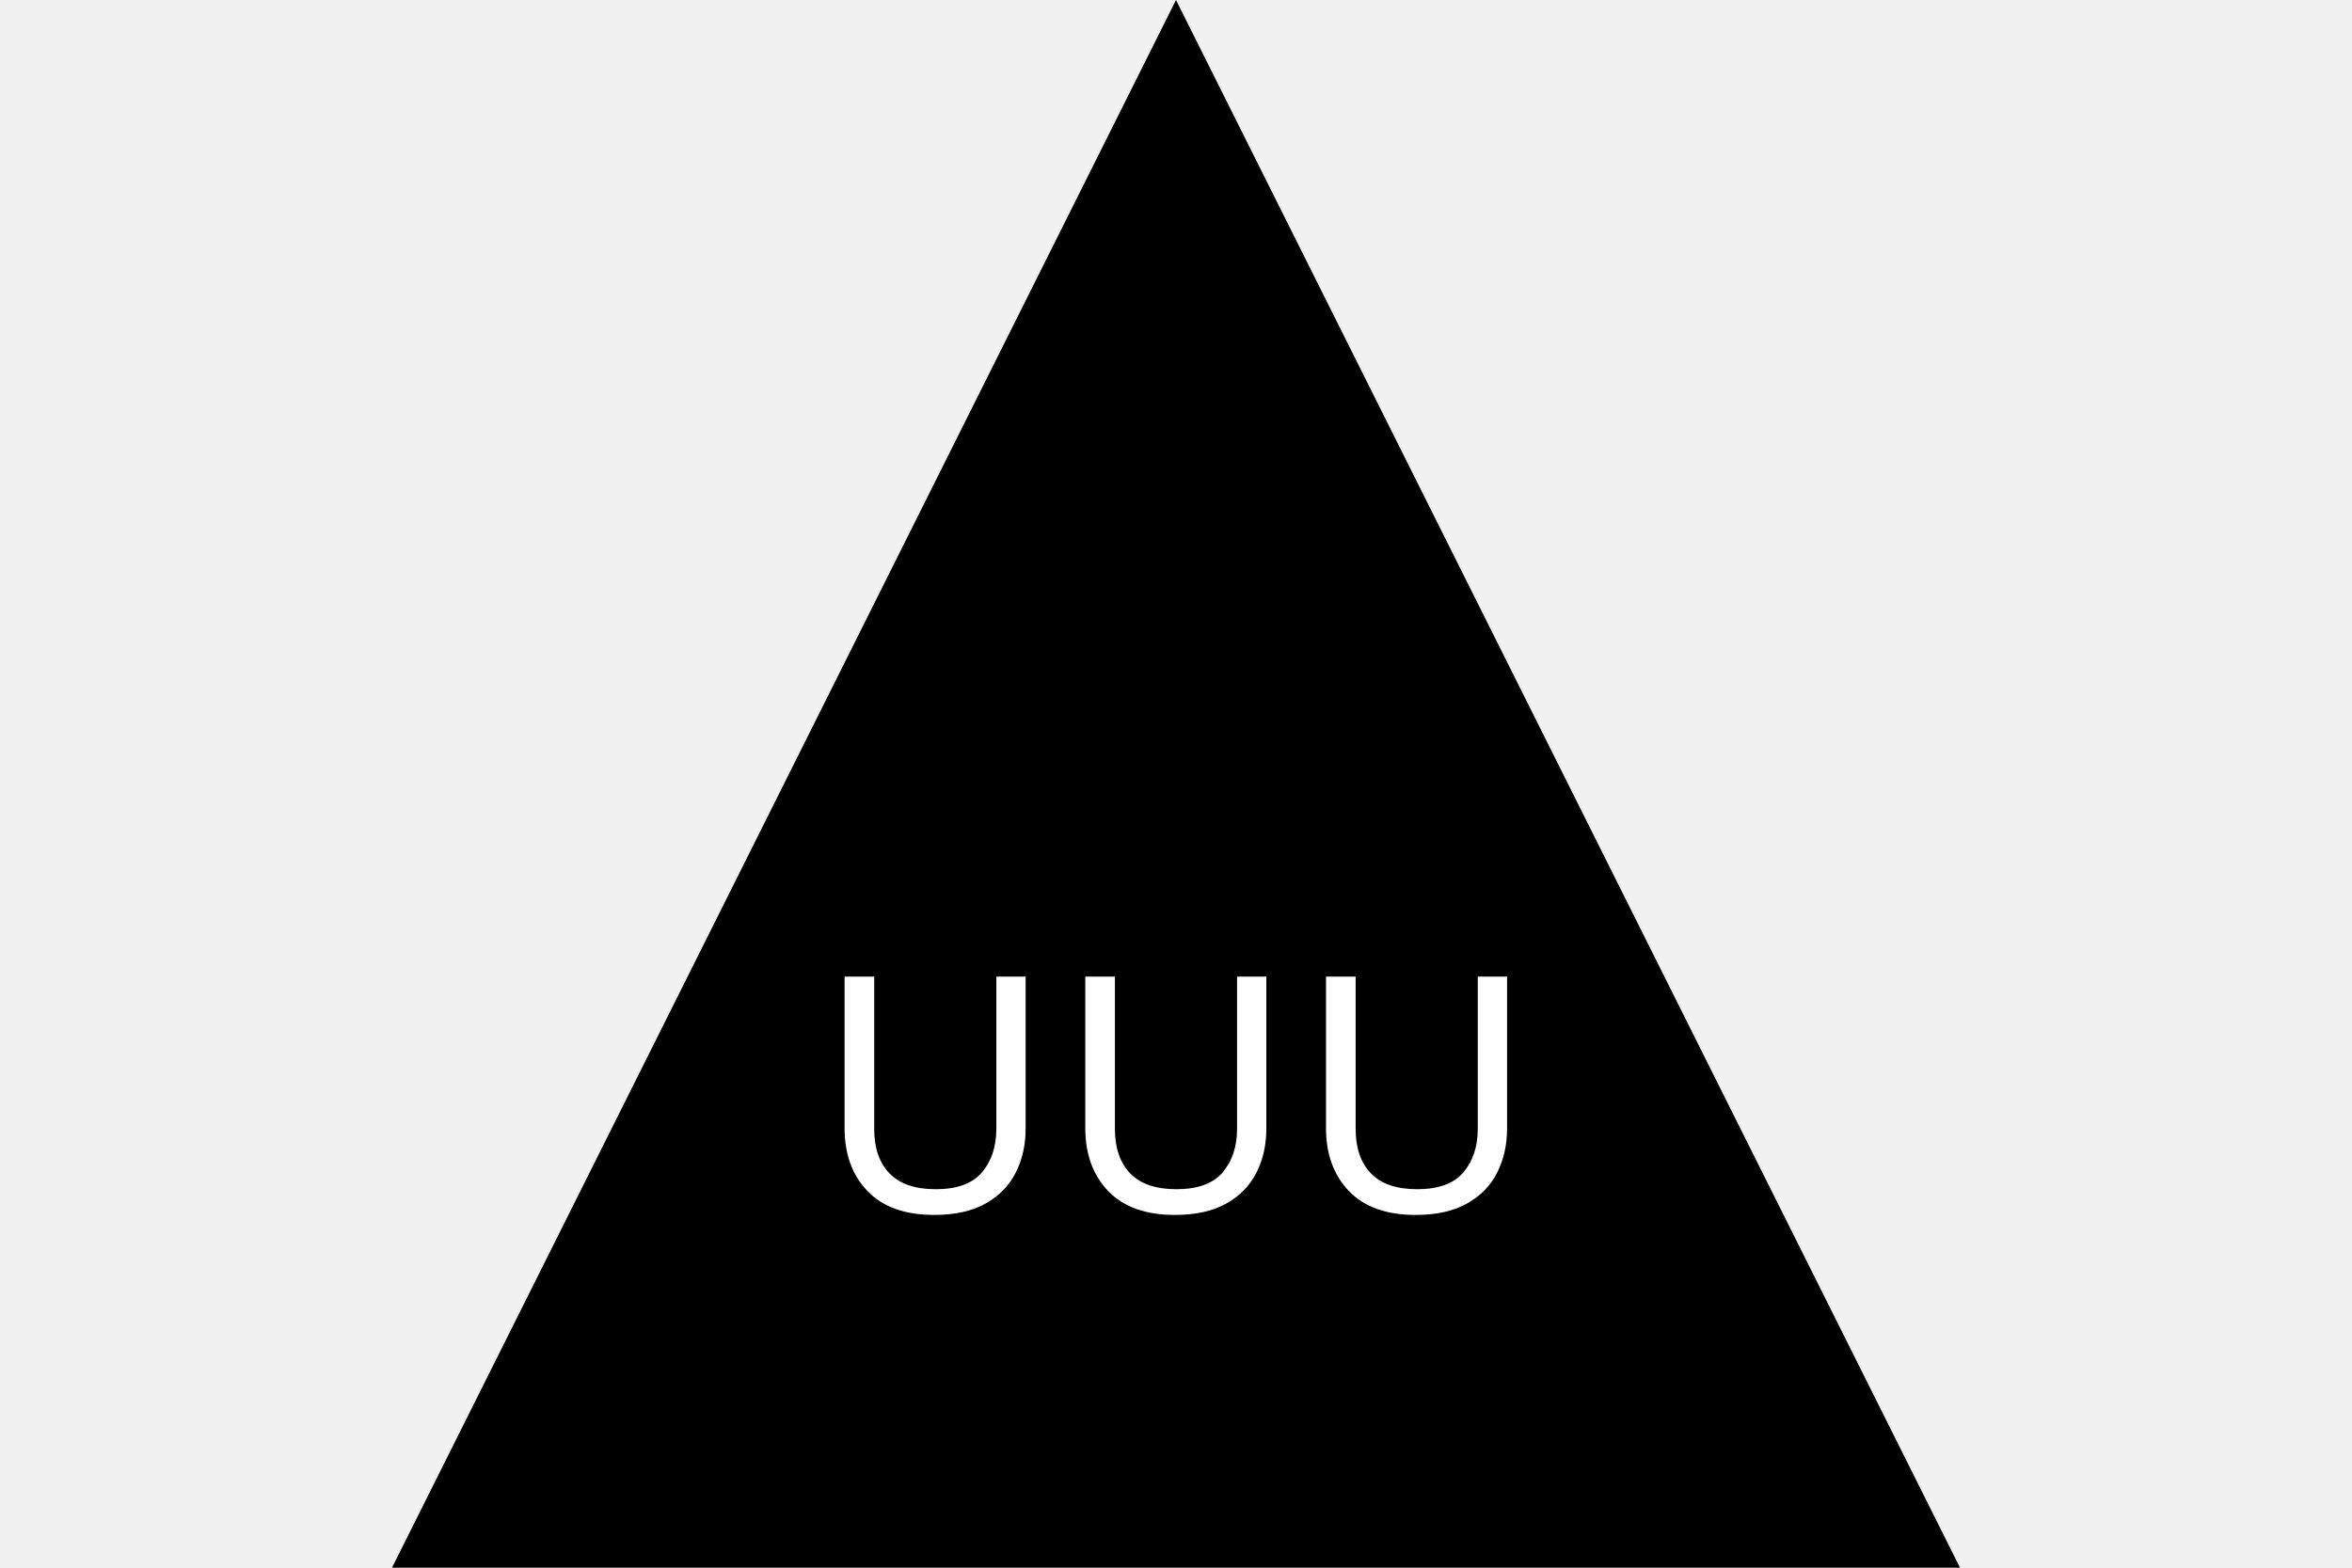
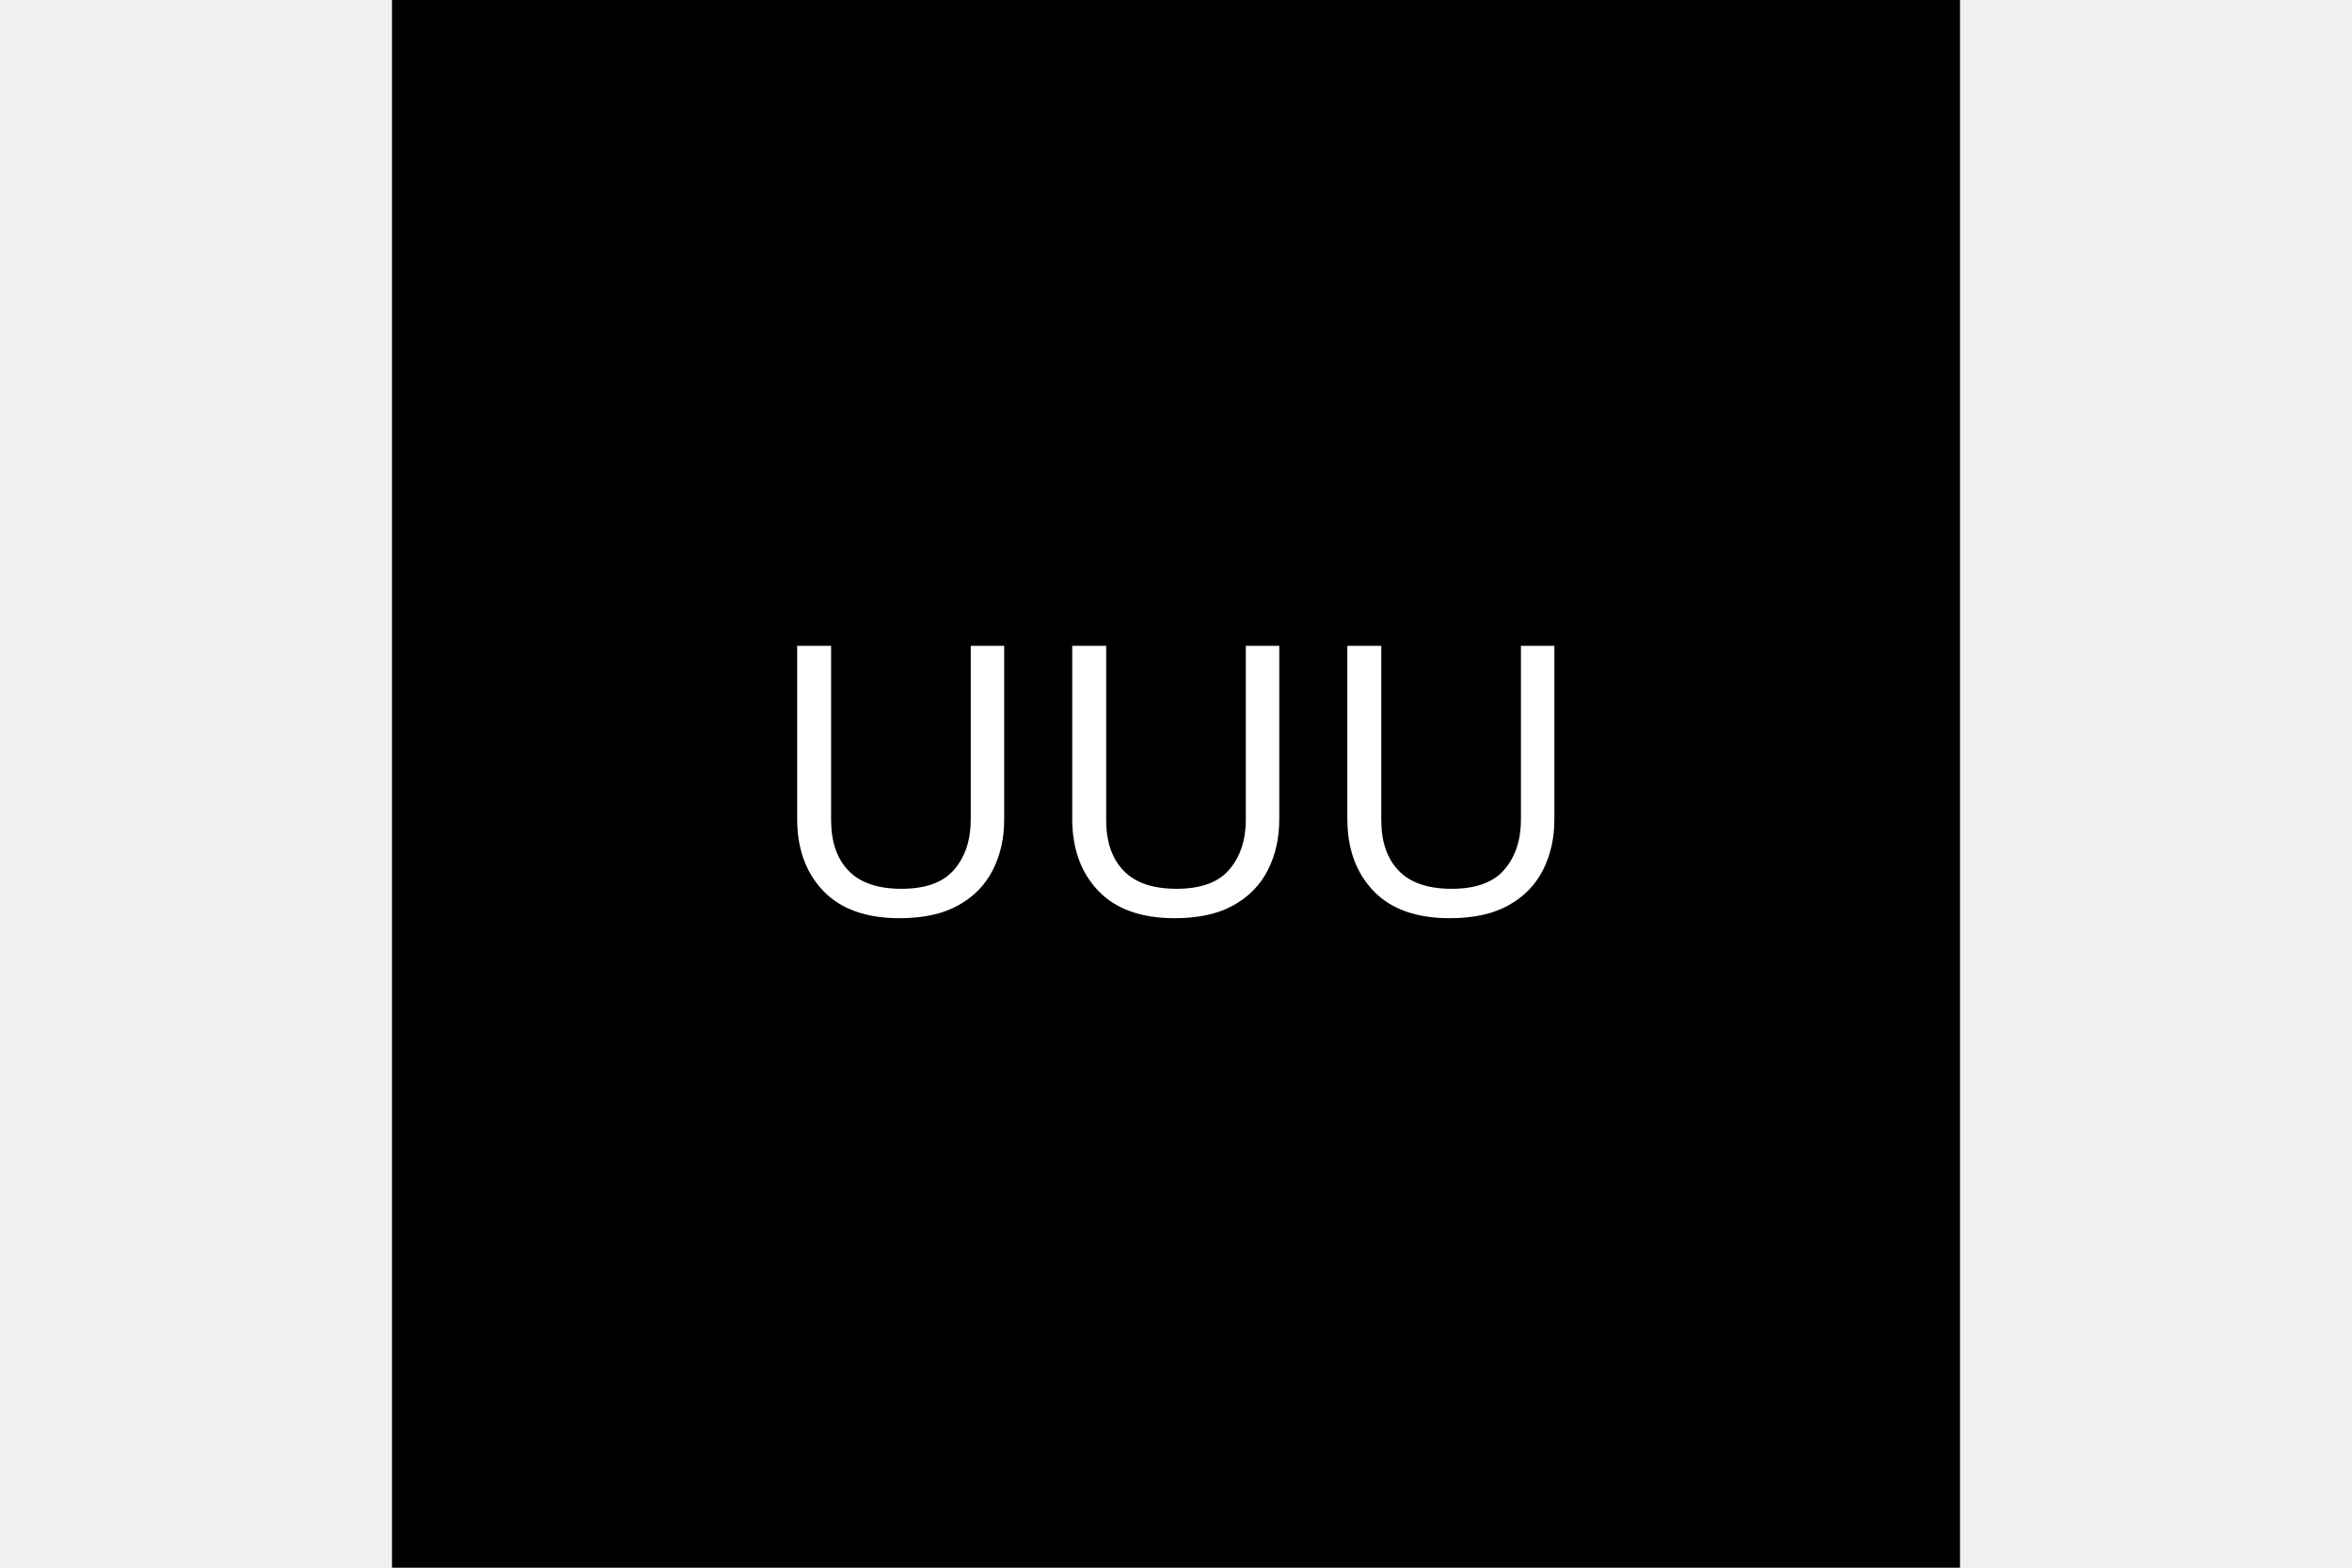
<svg xmlns="http://www.w3.org/2000/svg" width="300" height="200" version="1.1">
  <style>
        .shape {
            fill: #000000;
        }
        .text {
-             font: 3.5em sans-serif;
+             font: 4em sans-serif;
            fill: #ffffff;
            text-anchor: middle;
            dominant-baseline: middle;
        }
    </style>
-   <polygon points="50 200 250 200 150 0" class="shape" />
-   <text x="50%" y="70%" class="text">UUU</text>
+   <rect x="50" y="0" width="200" height="200" class="shape" />
+   <text x="50%" y="50%" class="text">UUU</text>
</svg>
